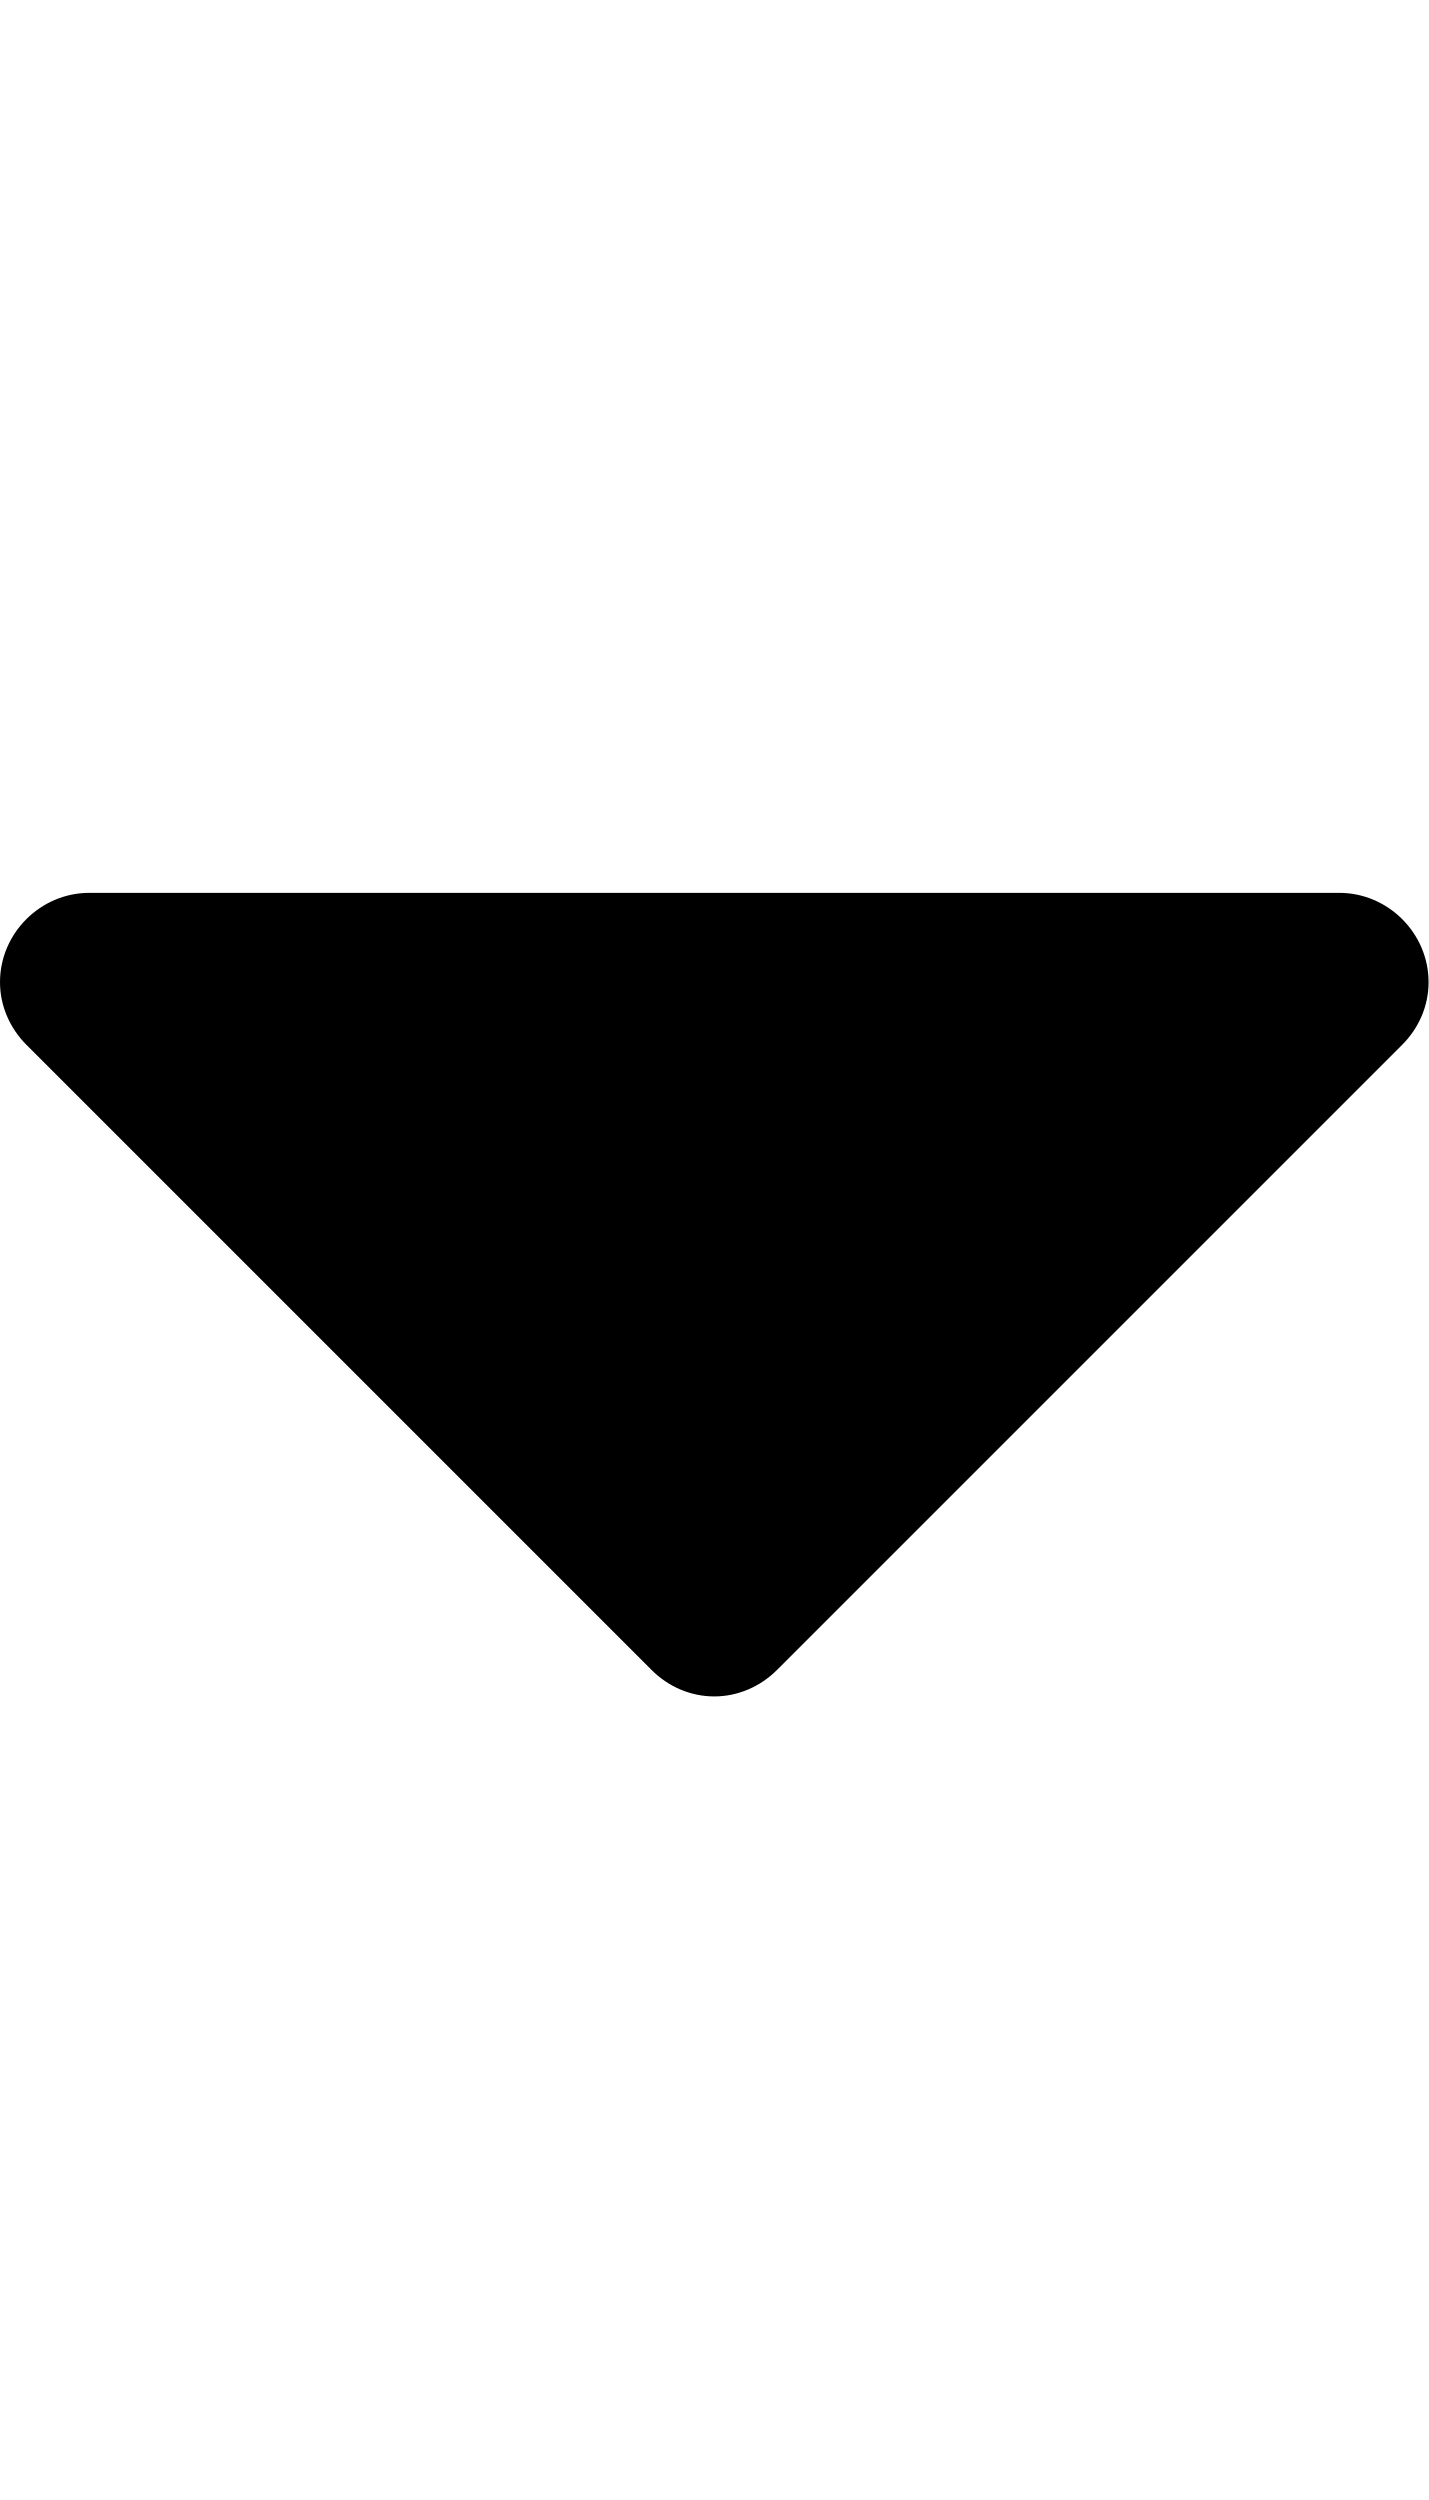
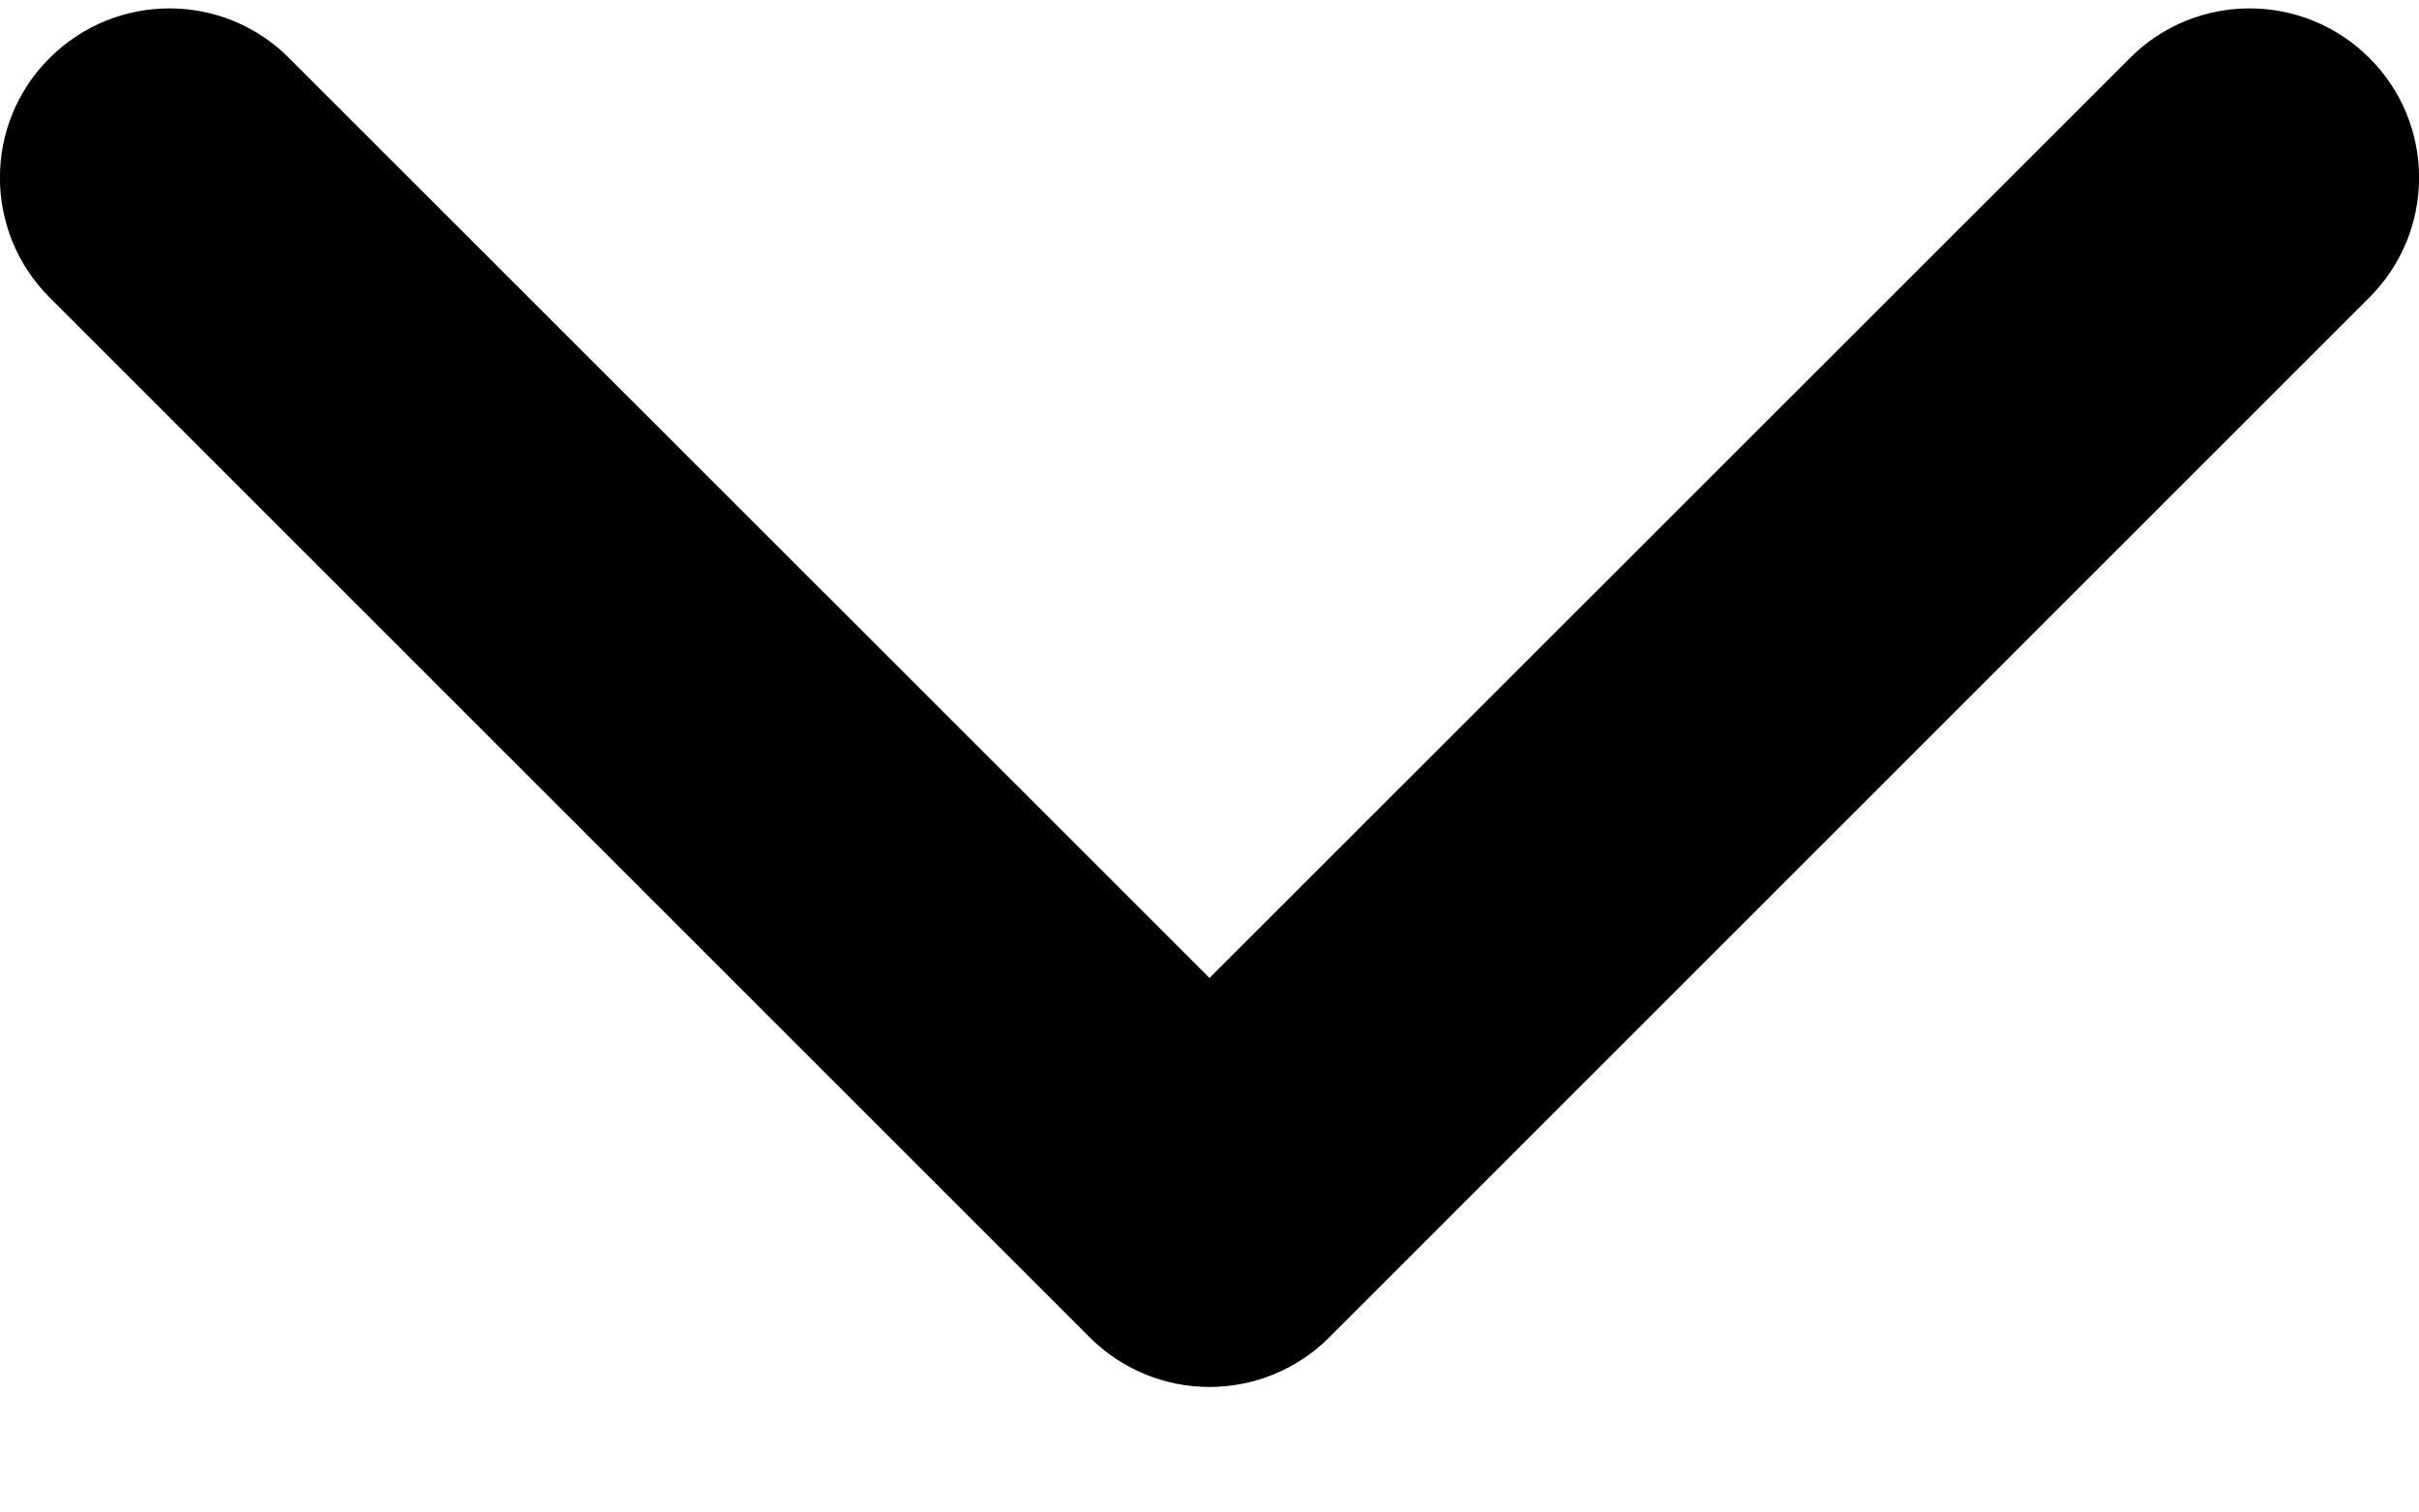
- <svg xmlns="http://www.w3.org/2000/svg" version="1.1" width="16" height="28" viewBox="0 0 16 28">
-   <path fill="currentColor" d="M16 11c0 0.266-0.109 0.516-0.297 0.703l-7 7c-0.187 0.187-0.438 0.297-0.703 0.297s-0.516-0.109-0.703-0.297l-7-7c-0.187-0.187-0.297-0.438-0.297-0.703 0-0.547 0.453-1 1-1h14c0.547 0 1 0.453 1 1z" />
+ <svg xmlns="http://www.w3.org/2000/svg" width="8" height="5" viewBox="0 0 8 5" fill="none">
+   <path d="M4 4.588C3.857 4.588 3.713 4.533 3.604 4.424L0.164 0.984C-0.055 0.765 -0.055 0.41 0.164 0.192C0.383 -0.027 0.738 -0.027 0.956 0.192L4 3.235L7.044 0.192C7.262 -0.027 7.617 -0.027 7.836 0.192C8.055 0.41 8.055 0.765 7.836 0.984L4.396 4.424C4.287 4.533 4.143 4.588 4 4.588Z" fill="#000000" />
</svg>
